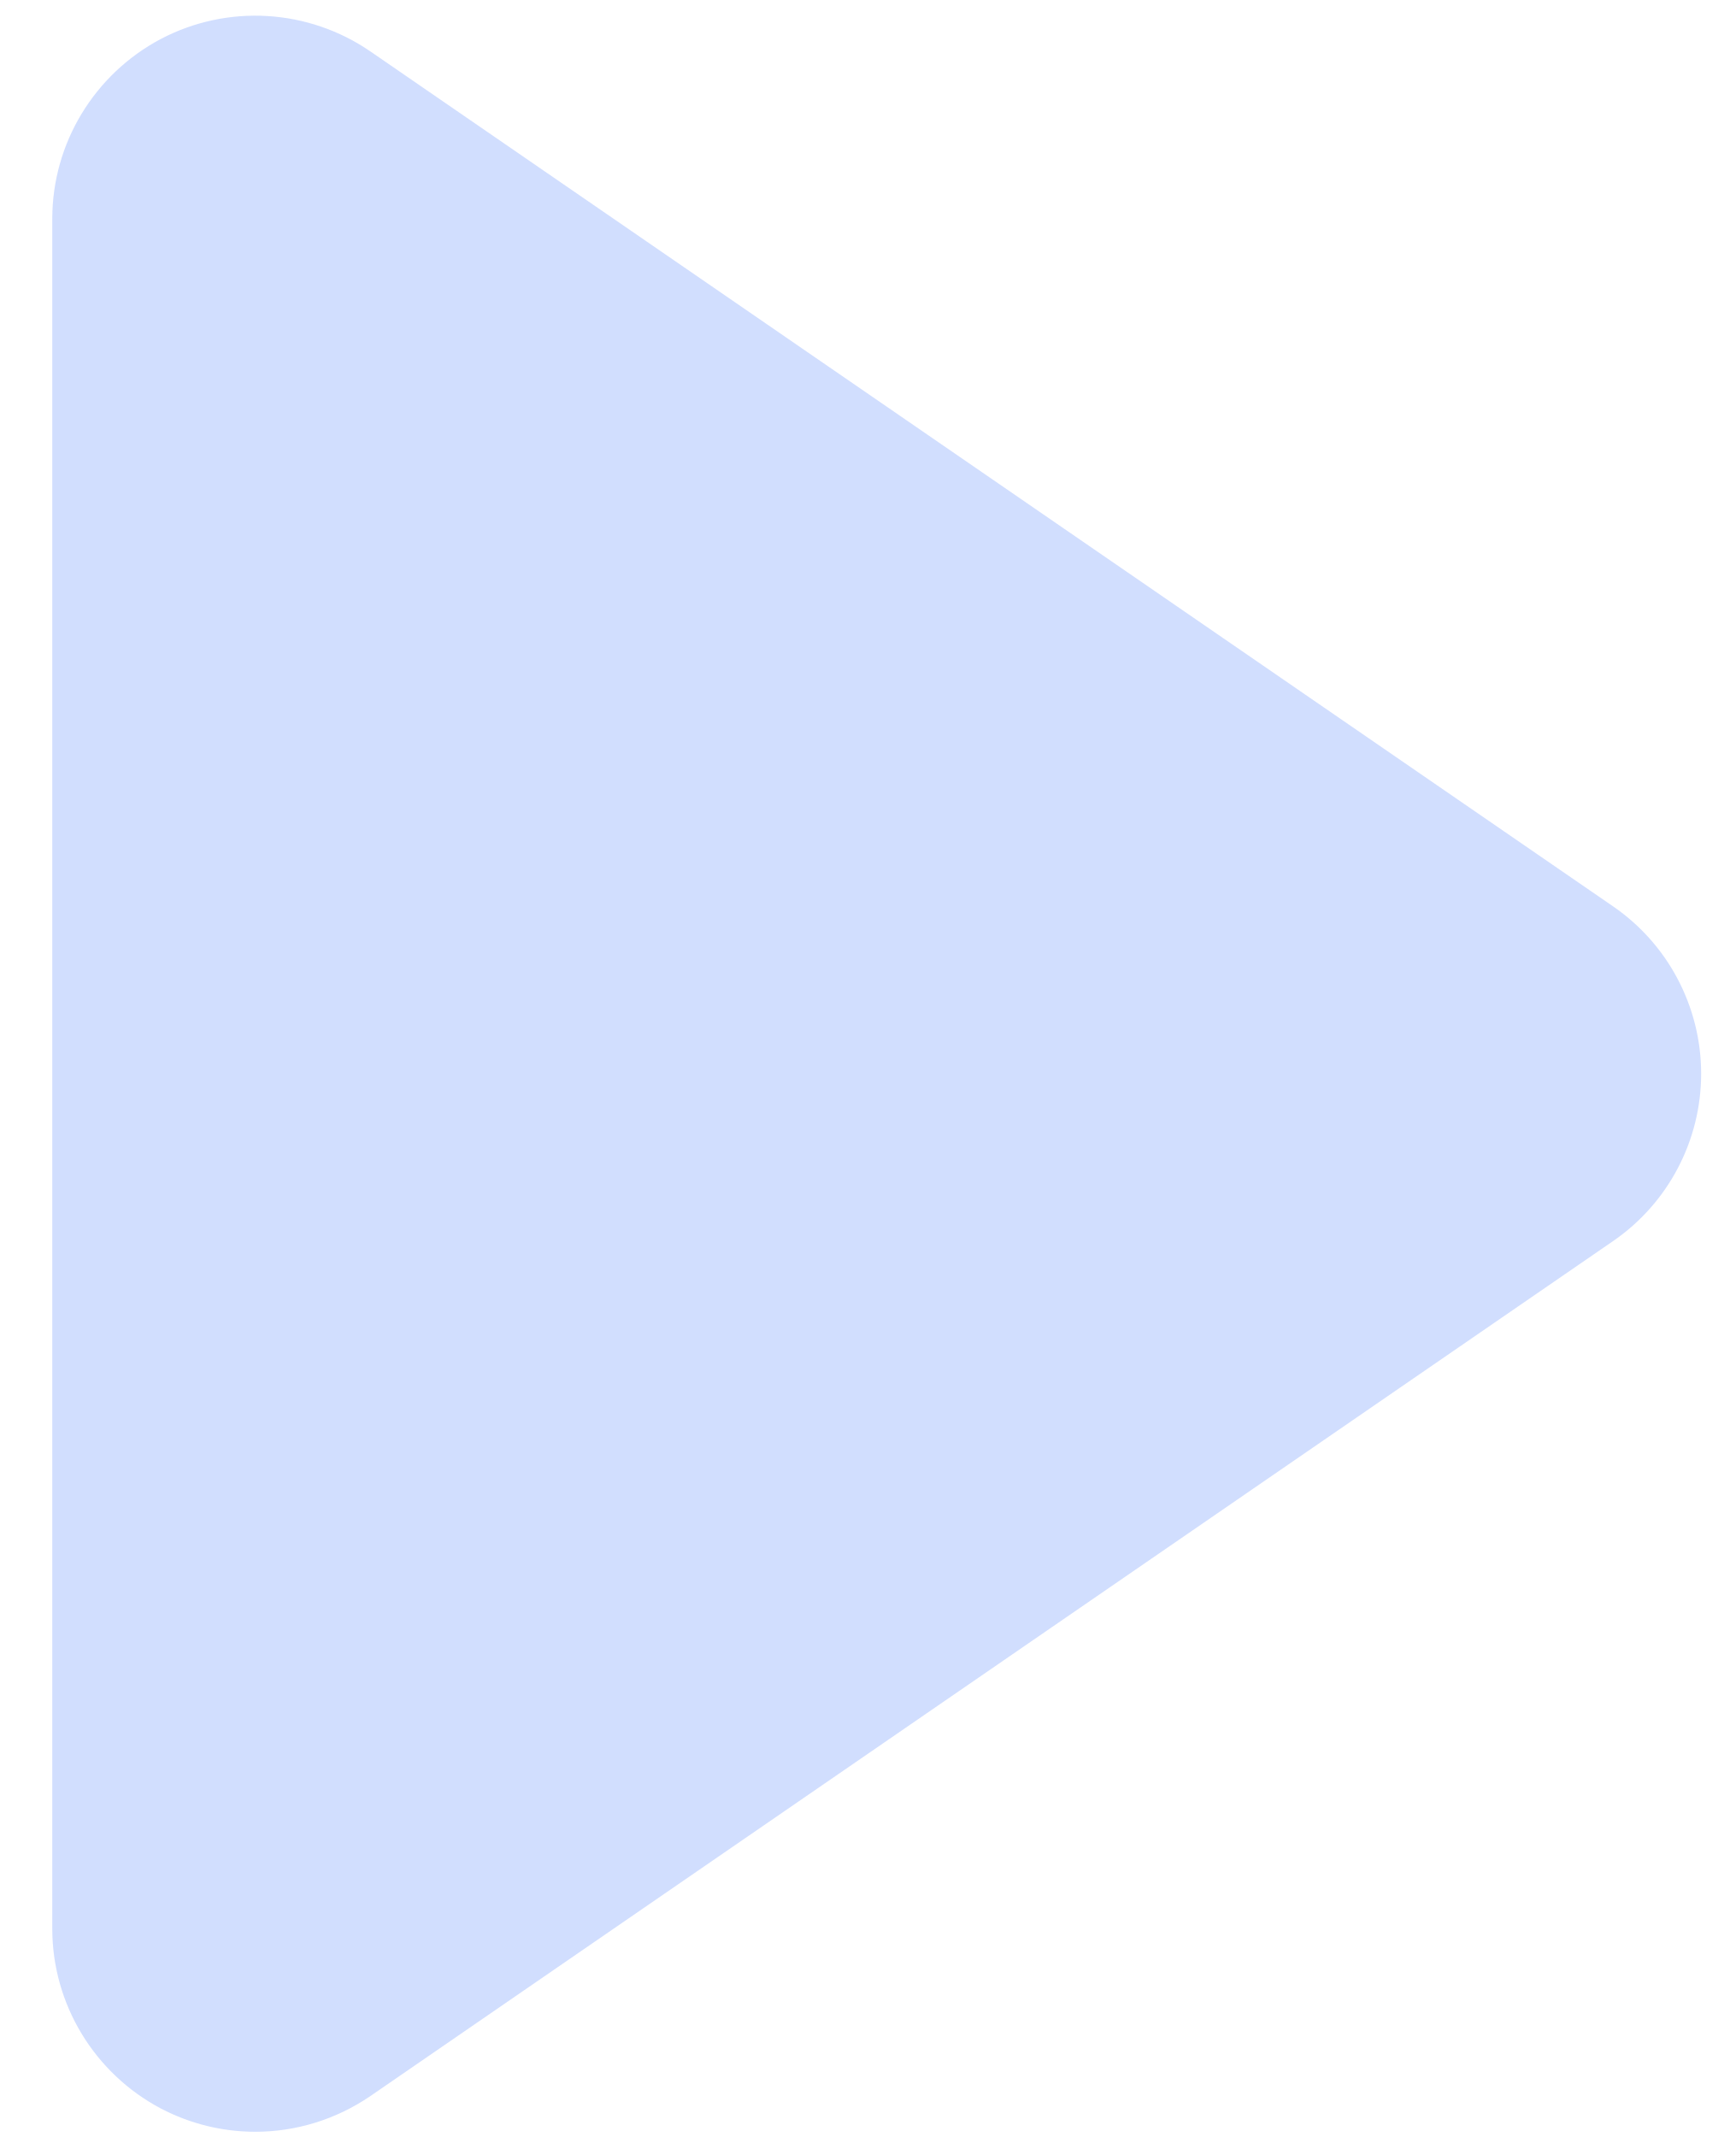
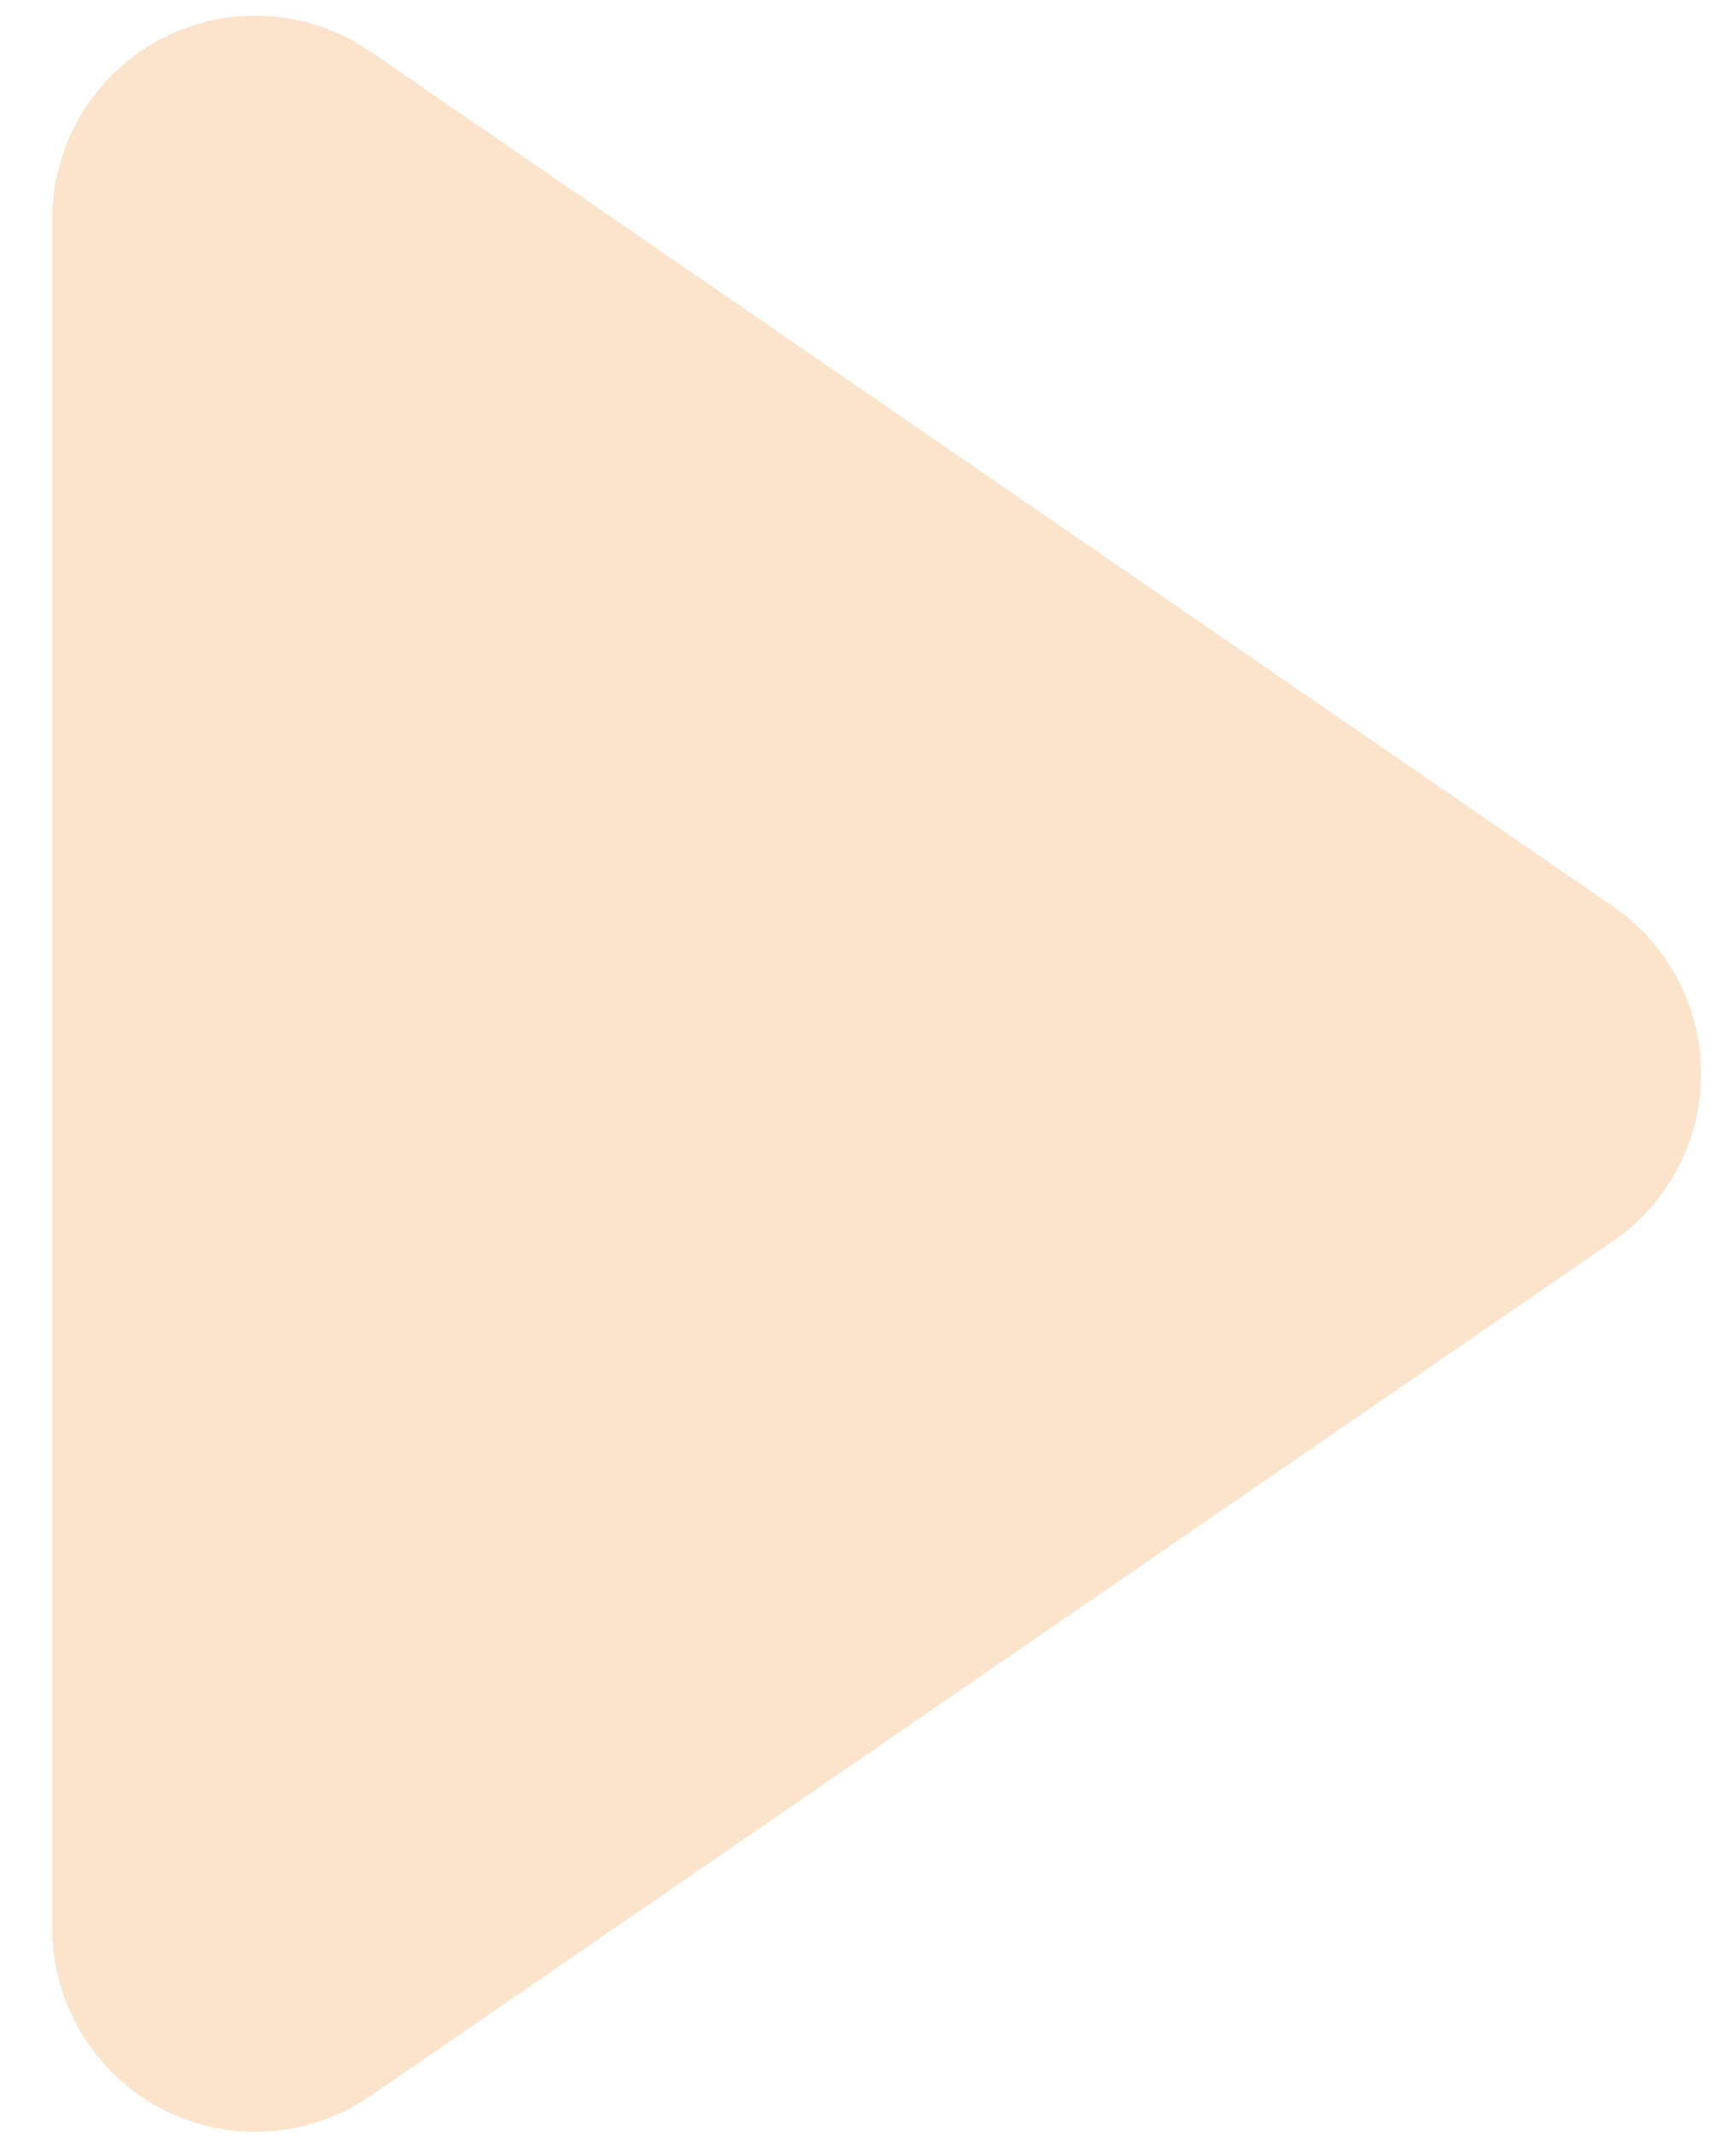
<svg xmlns="http://www.w3.org/2000/svg" xmlns:xlink="http://www.w3.org/1999/xlink" version="1.1" id="Layer_1" x="0px" y="0px" width="332px" height="408.736px" viewBox="0 0 332 408.736" enable-background="new 0 0 332 408.736" xml:space="preserve">
  <g>
    <defs>
      <rect id="SVGID_1_" width="446.305" height="572.736" />
    </defs>
    <clipPath id="SVGID_2_">
      <use xlink:href="#SVGID_1_" overflow="visible" />
    </clipPath>
-     <path opacity="0.2" clip-path="url(#SVGID_2_)" fill="#1b5afb" d="M308.569,237.361L70.863,400.893   c-6.612,4.525-14.309,6.843-22.028,6.843c-6.21,0-12.377-1.477-18.055-4.443C18.014,396.542,10,383.305,10,368.904V41.839   c0-14.406,8.014-27.643,20.779-34.395C43.541,0.75,58.964,1.671,70.863,9.847l237.706,163.526   c10.519,7.24,16.821,19.222,16.821,31.994C325.391,218.141,319.091,230.121,308.569,237.361" />
+     <path opacity="0.2" clip-path="url(#SVGID_2_)" fill="#F07900" d="M308.569,237.361L70.863,400.893   c-6.612,4.525-14.309,6.843-22.028,6.843c-6.21,0-12.377-1.477-18.055-4.443C18.014,396.542,10,383.305,10,368.904V41.839   c0-14.406,8.014-27.643,20.779-34.395C43.541,0.75,58.964,1.671,70.863,9.847l237.706,163.526   c10.519,7.24,16.821,19.222,16.821,31.994C325.391,218.141,319.091,230.121,308.569,237.361" />
  </g>
</svg>
